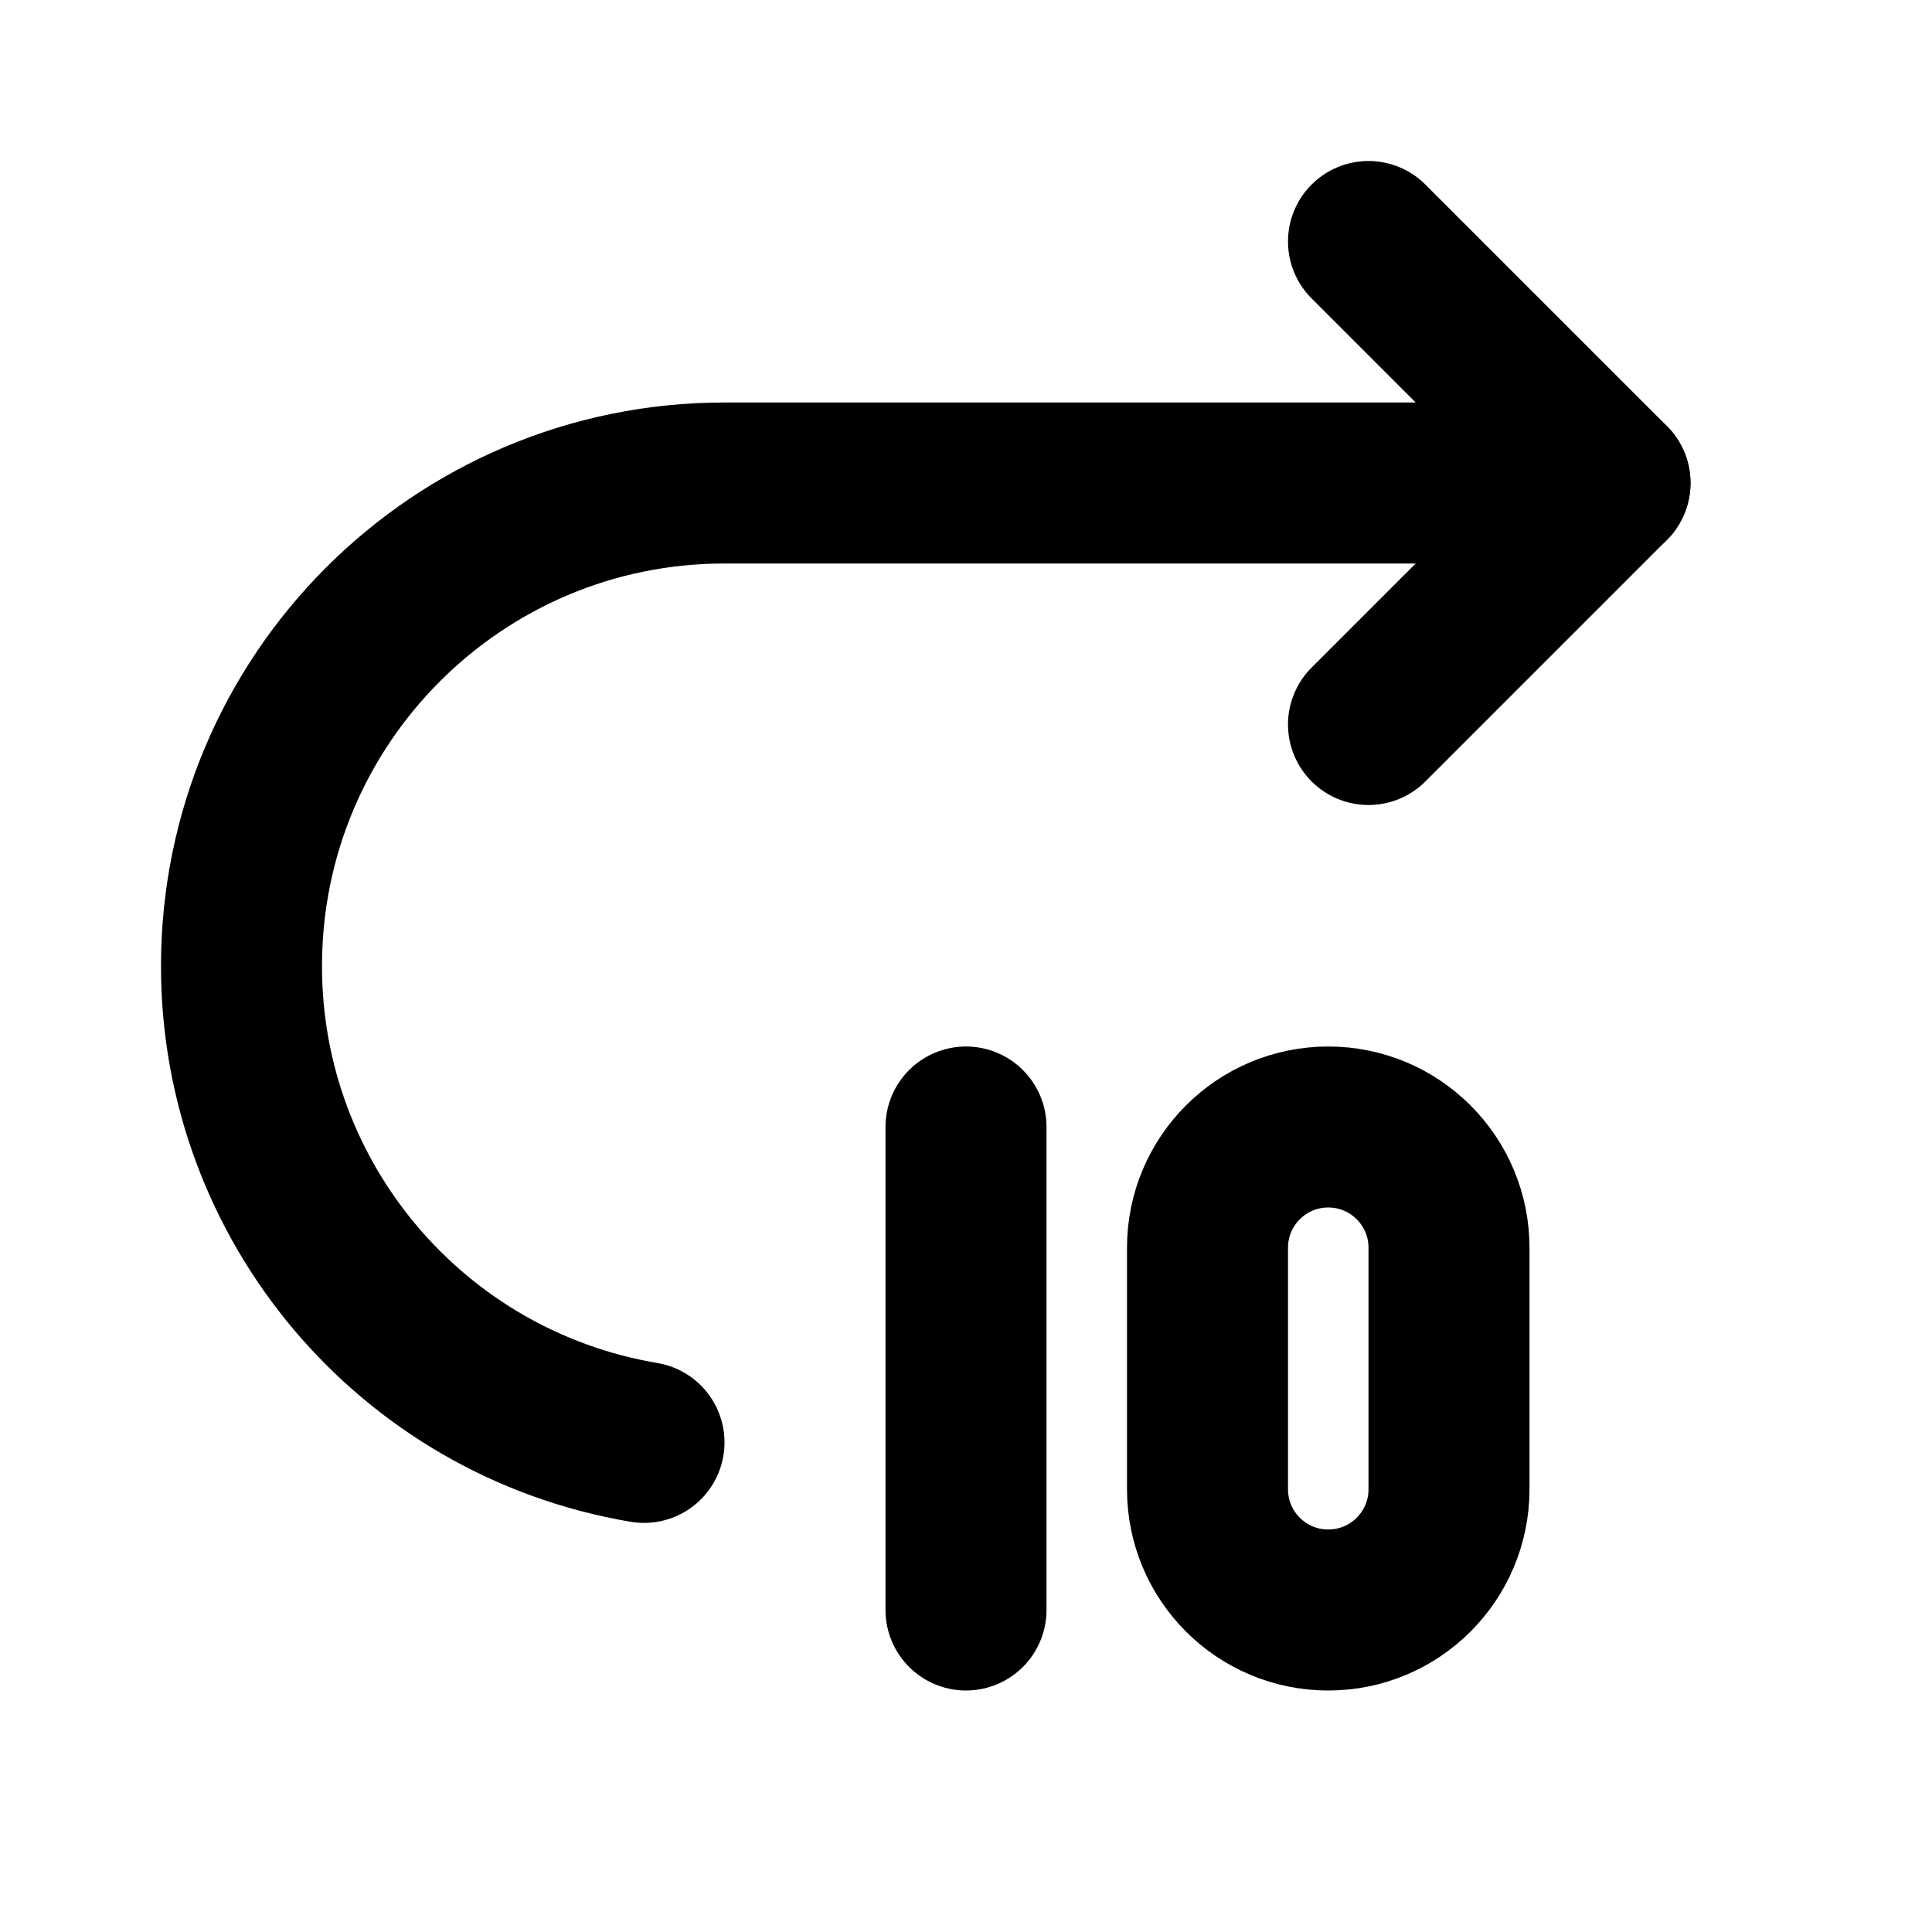
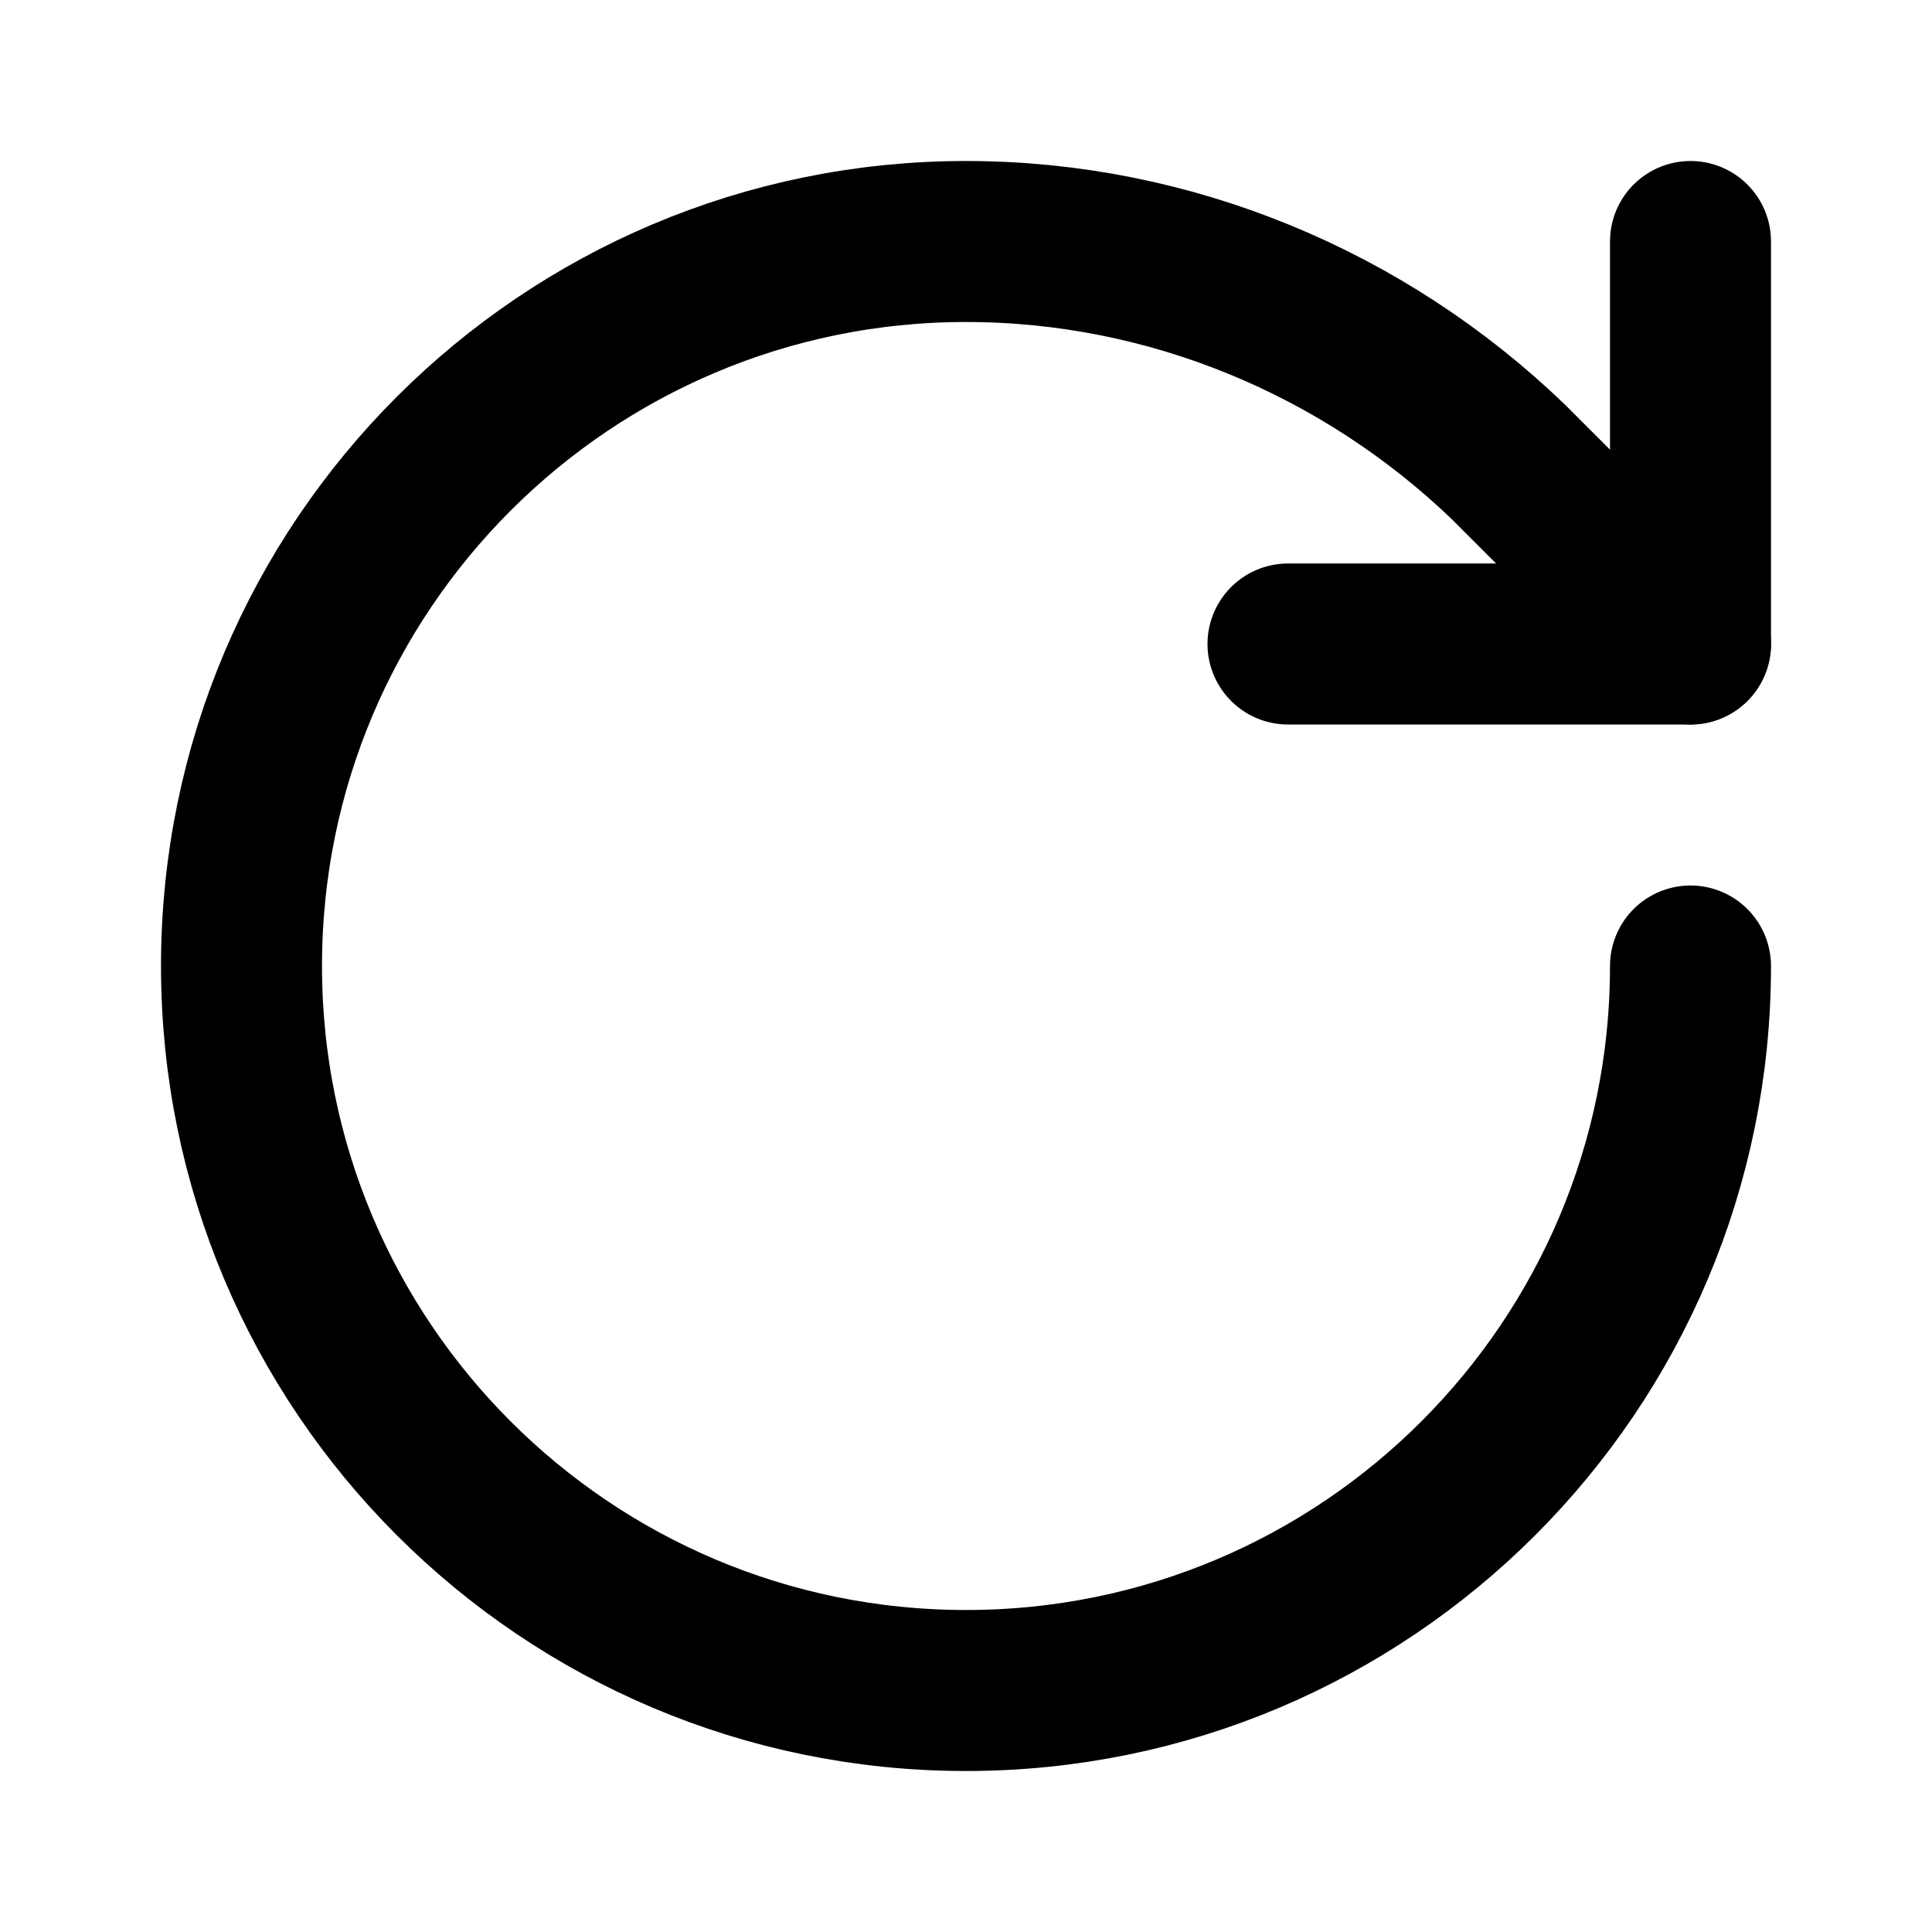
- <svg xmlns="http://www.w3.org/2000/svg" viewBox="0 0 24 24" fill="none" stroke="currentColor" stroke-width="2" stroke-linecap="round" stroke-linejoin="round">
-   <path d="M17 9l3 -3l-3 -3" />
-   <path d="M8 17.918a5.997 5.997 0 0 1 -5 -5.918a6 6 0 0 1 6 -6h11" />
-   <path d="M12 14v6" />
-   <path d="M15 15.5v3a1.5 1.5 0 0 0 3 0v-3a1.5 1.5 0 0 0 -3 0z" />
+ <svg xmlns="http://www.w3.org/2000/svg" width="13" height="13" viewBox="0 0 24 24" fill="none" stroke="currentColor" stroke-width="2" stroke-linecap="round" stroke-linejoin="round">
+   <path d="M21 12a9 9 0 1 1-9-9c2.52 0 4.93 1 6.74 2.74L21 8" />
+   <path d="M21 3v5h-5" />
</svg>
